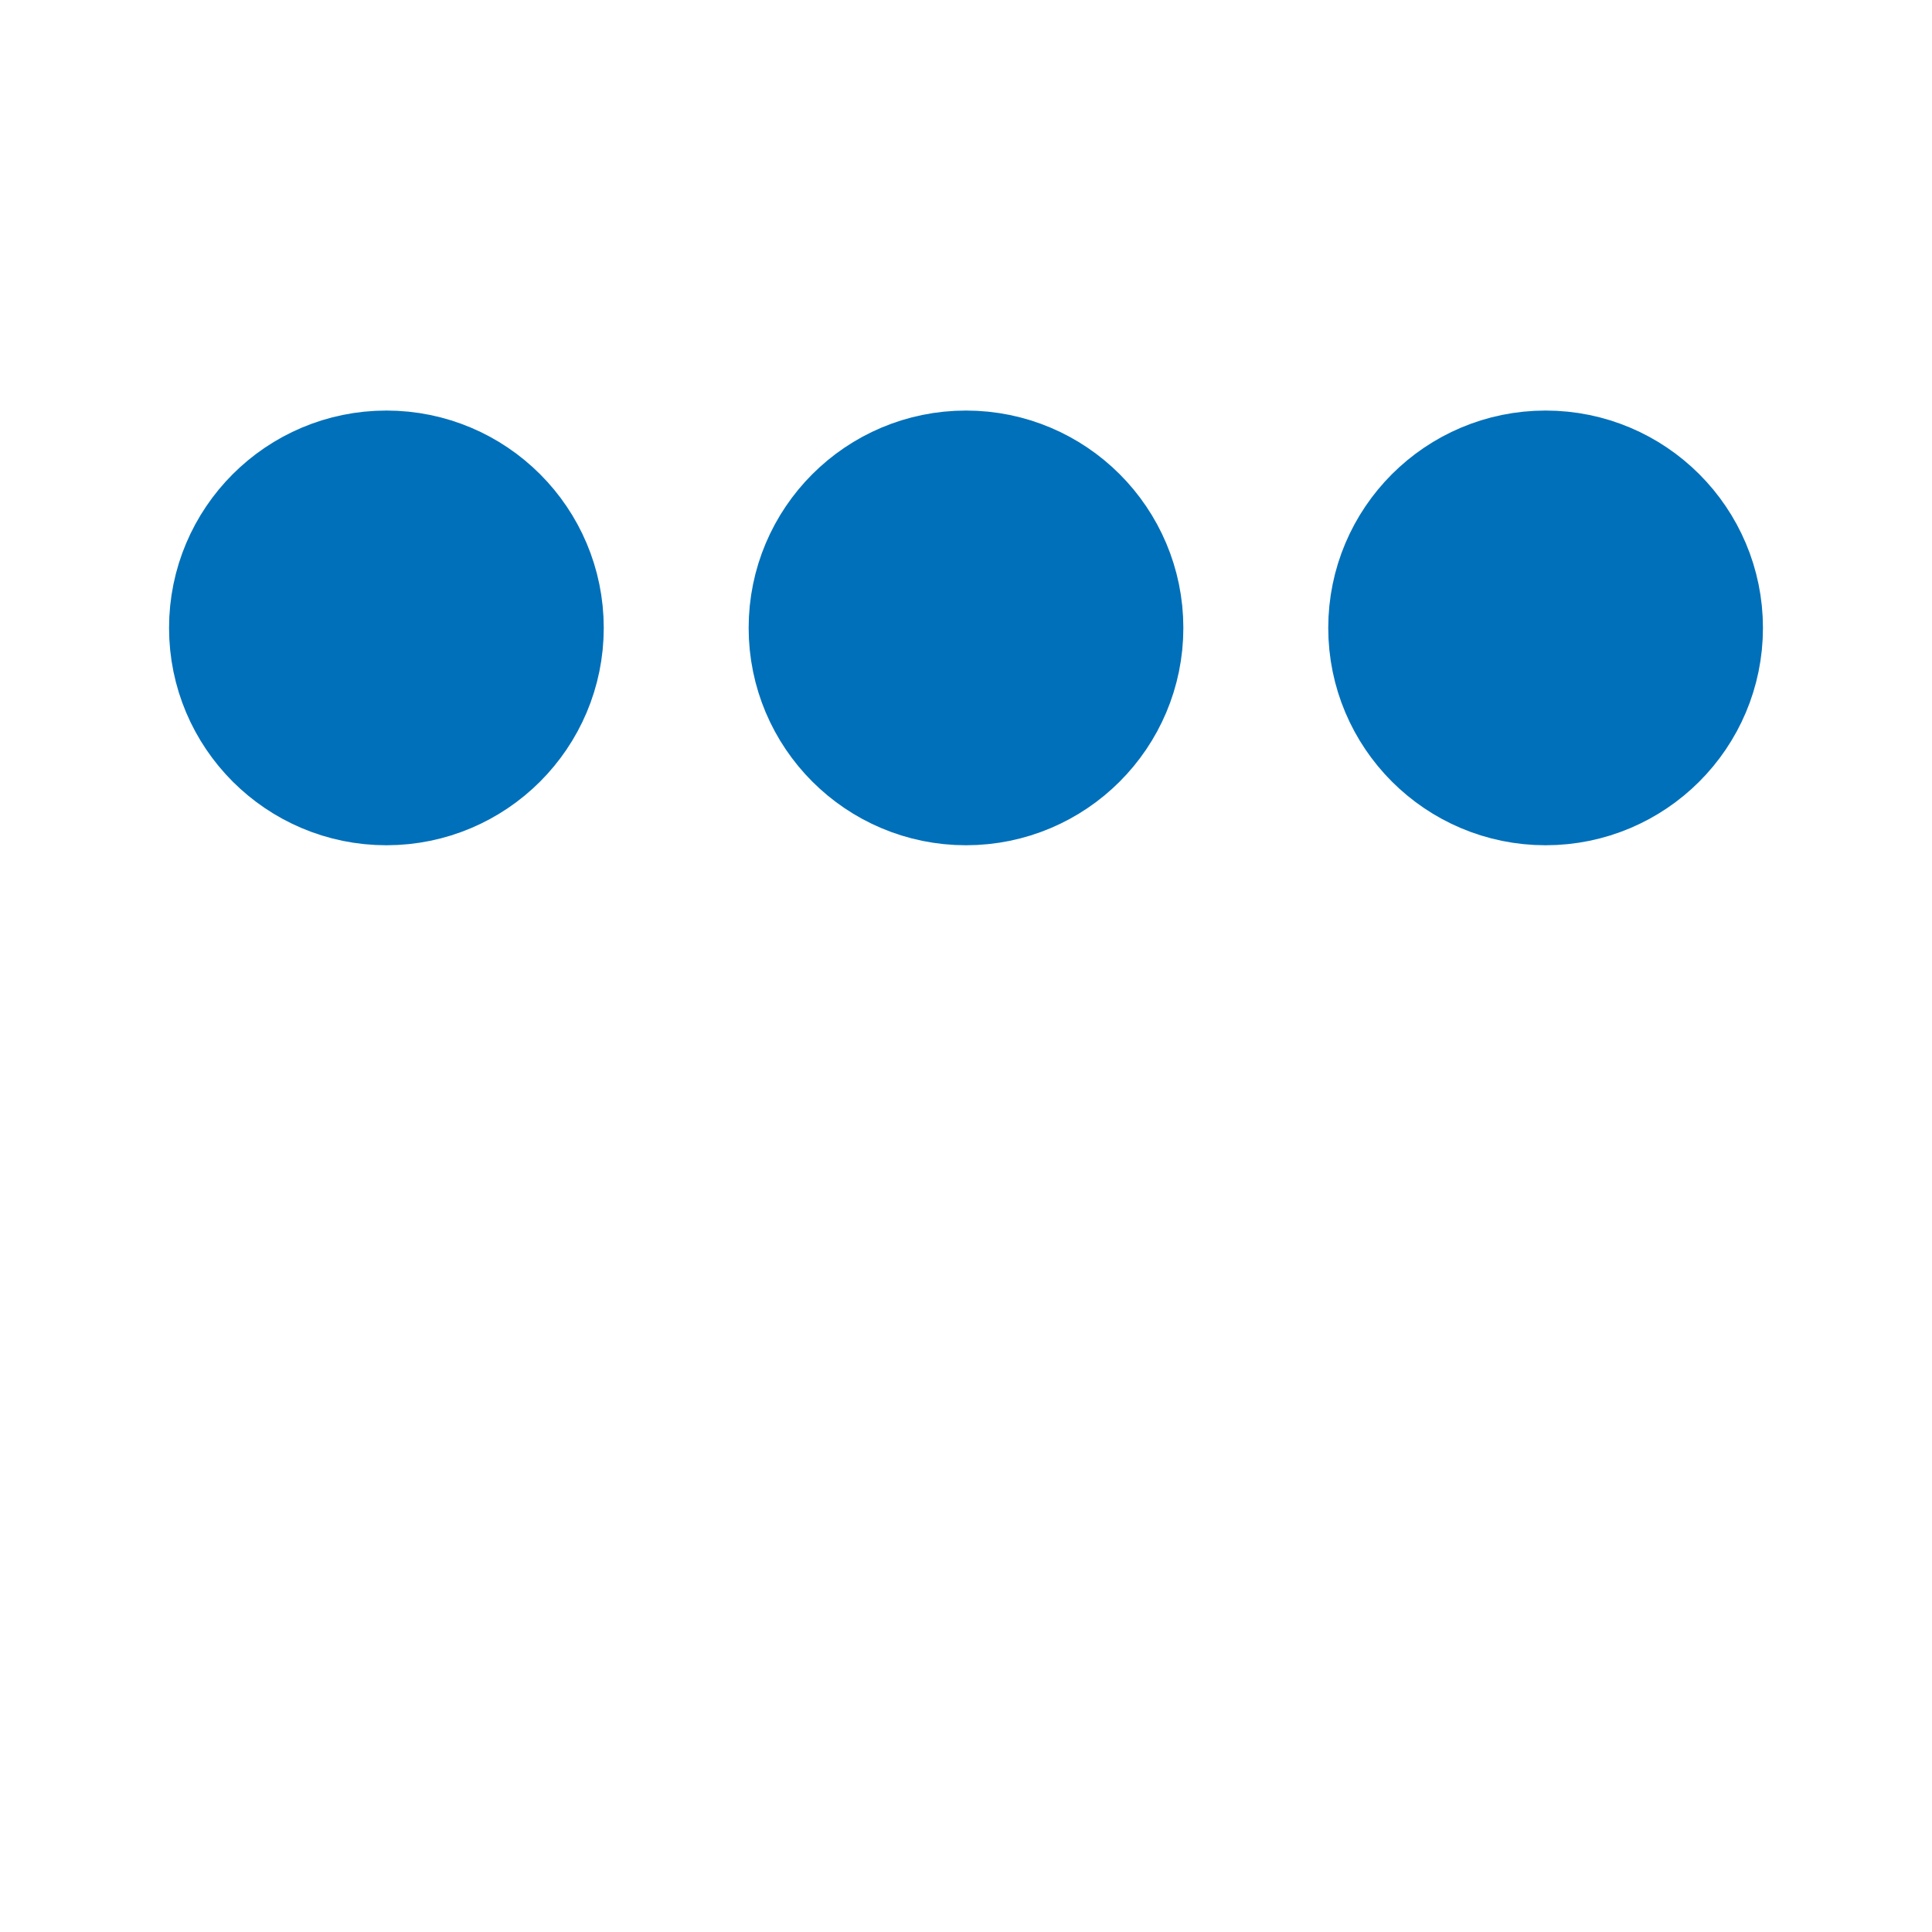
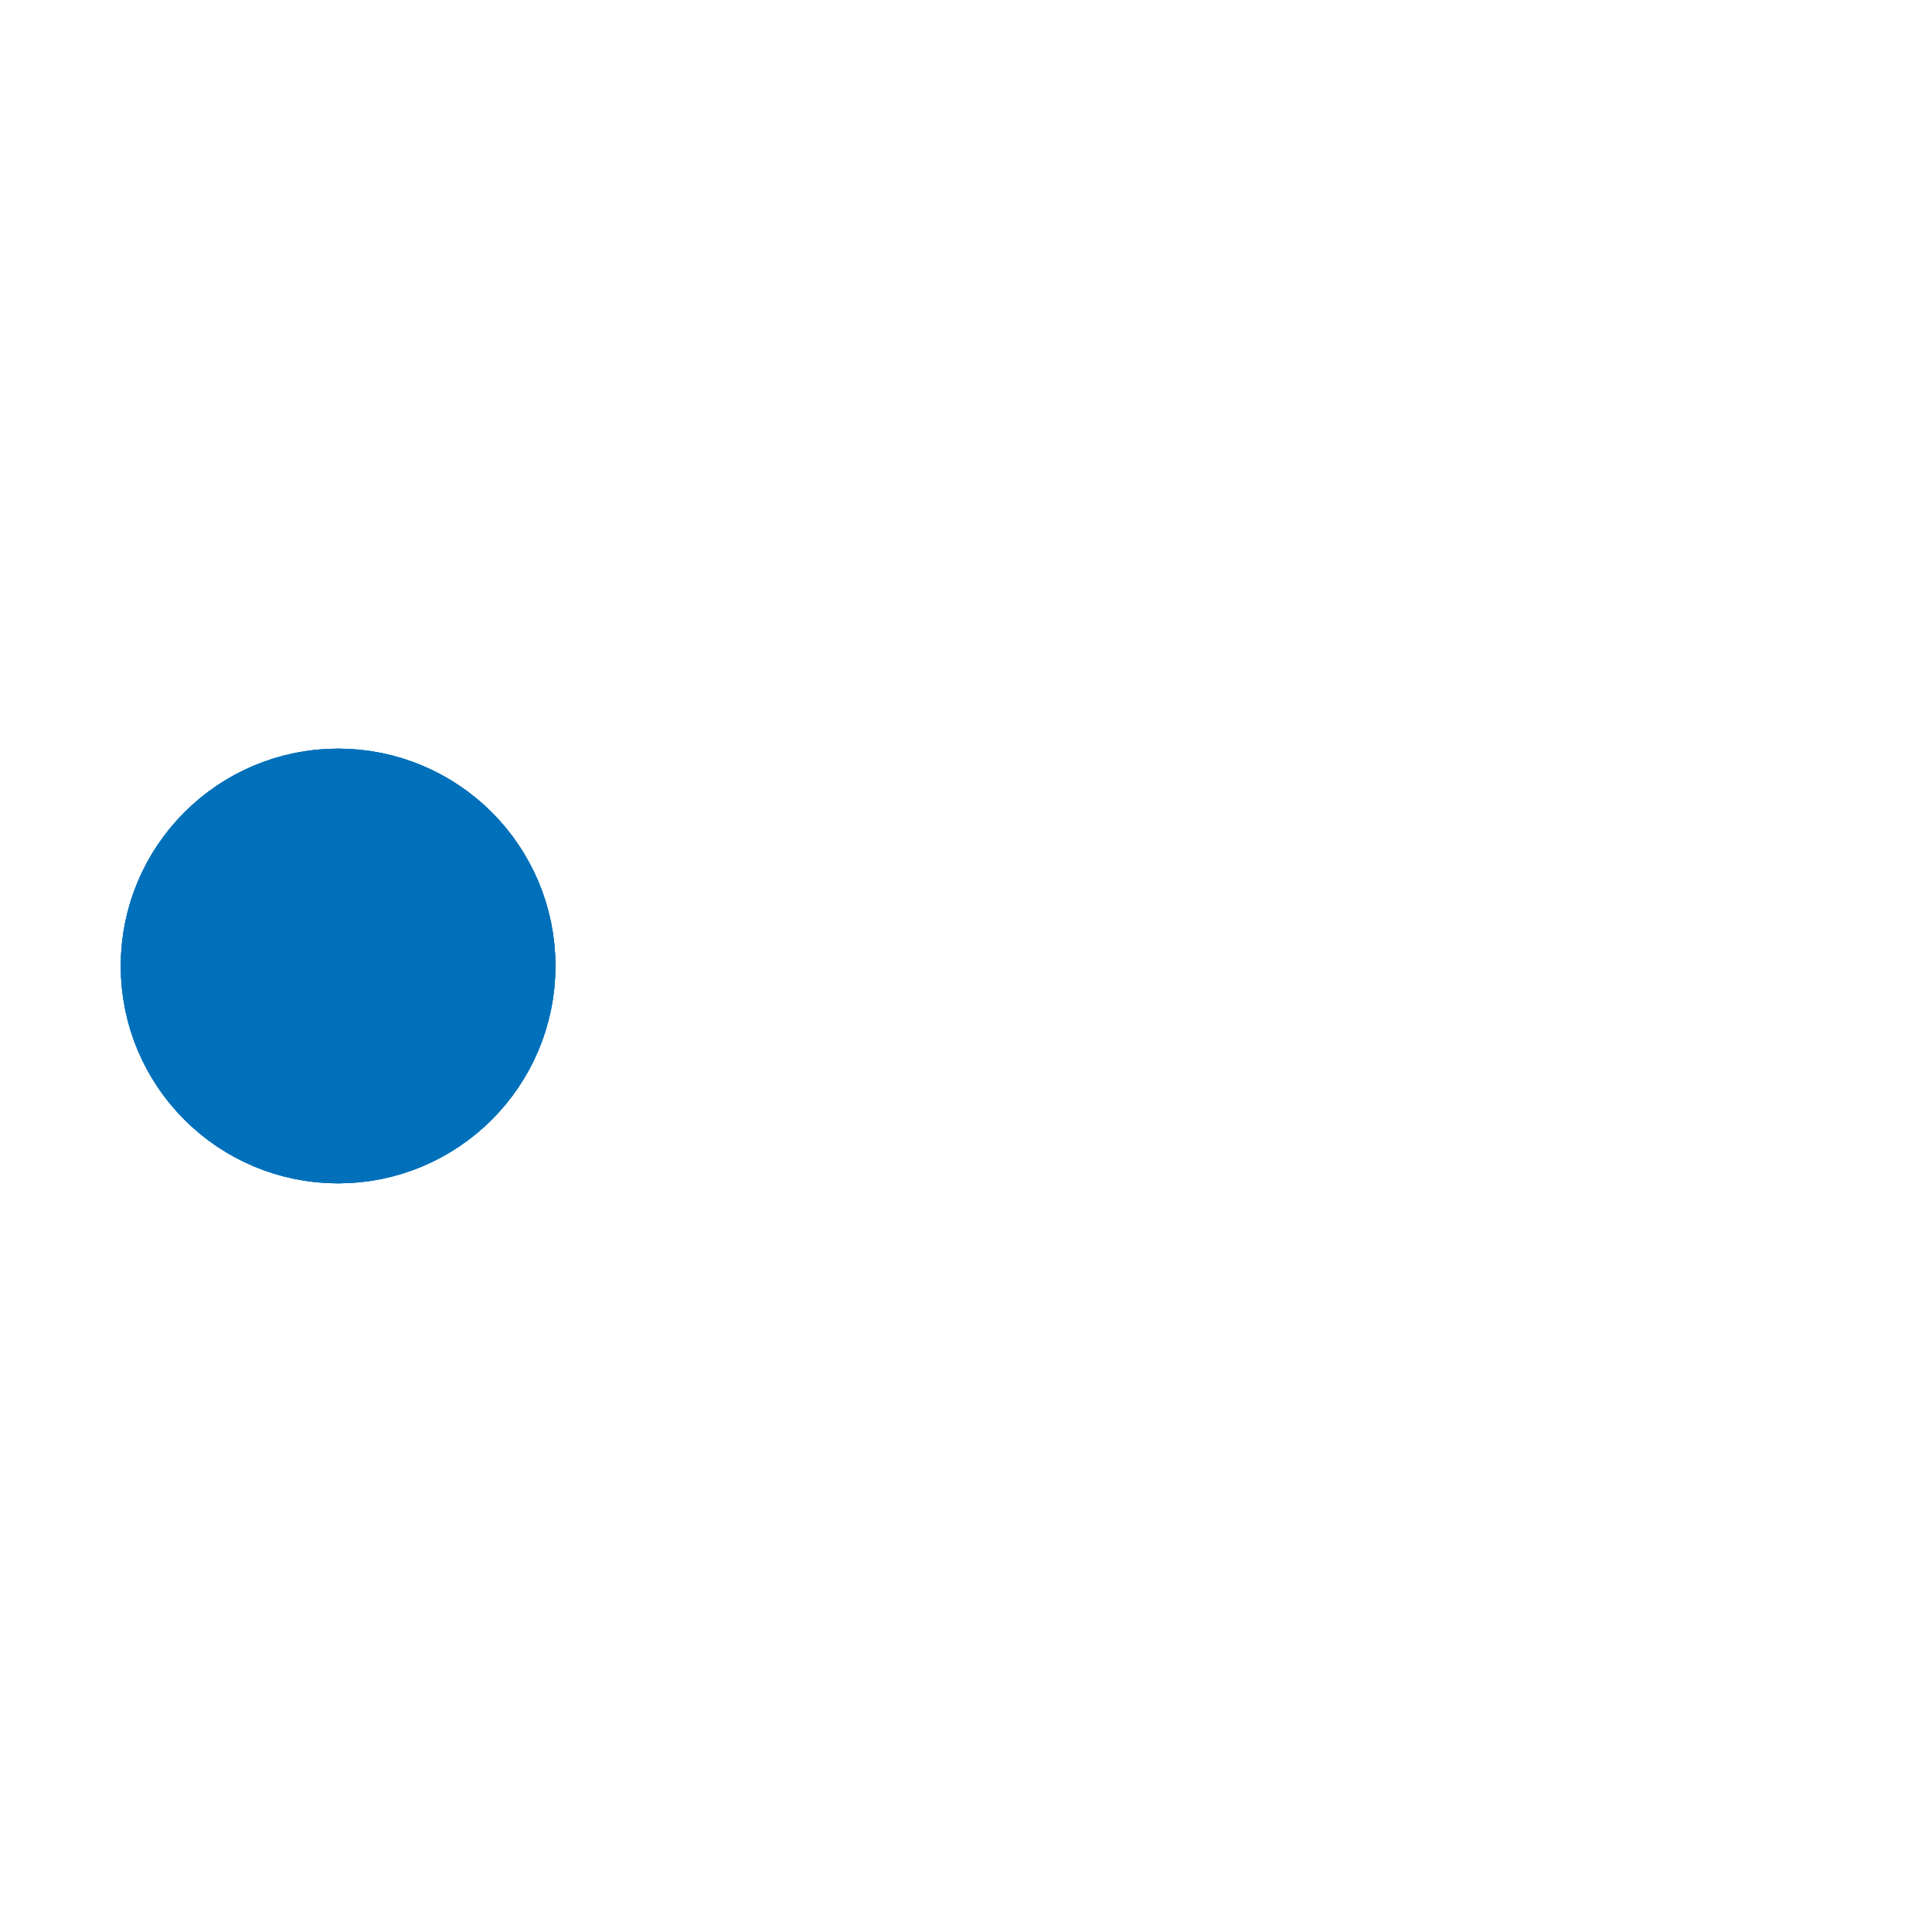
<svg xmlns="http://www.w3.org/2000/svg" viewBox="0 0 200 200">
-   <circle fill="#0170BA" stroke="#0170BA" stroke-width="15" r="15" cx="40" cy="65">
-     <animate attributeName="cy" calcMode="spline" dur="2" values="65;135;65;" keySplines=".5 0 .5 1;.5 0 .5 1" repeatCount="indefinite" begin="-.4" />
+   <circle fill="#0170BA" stroke="#0170BA" stroke-width="15" r="15" cx="35" cy="100">
+     <animate attributeName="cx" calcMode="spline" dur="2" values="35;165;165;35;35" keySplines="0 .1 .5 1;0 .1 .5 1;0 .1 .5 1;0 .1 .5 1" repeatCount="indefinite" begin="0" />
  </circle>
-   <circle fill="#0170BA" stroke="#0170BA" stroke-width="15" r="15" cx="100" cy="65">
-     <animate attributeName="cy" calcMode="spline" dur="2" values="65;135;65;" keySplines=".5 0 .5 1;.5 0 .5 1" repeatCount="indefinite" begin="-.2" />
+   <circle fill="#0170BA" stroke="#0170BA" stroke-width="15" opacity=".8" r="15" cx="35" cy="100">
+     <animate attributeName="cx" calcMode="spline" dur="2" values="35;165;165;35;35" keySplines="0 .1 .5 1;0 .1 .5 1;0 .1 .5 1;0 .1 .5 1" repeatCount="indefinite" begin="0.05" />
  </circle>
-   <circle fill="#0170BA" stroke="#0170BA" stroke-width="15" r="15" cx="160" cy="65">
-     <animate attributeName="cy" calcMode="spline" dur="2" values="65;135;65;" keySplines=".5 0 .5 1;.5 0 .5 1" repeatCount="indefinite" begin="0" />
+   <circle fill="#0170BA" stroke="#0170BA" stroke-width="15" opacity=".6" r="15" cx="35" cy="100">
+     <animate attributeName="cx" calcMode="spline" dur="2" values="35;165;165;35;35" keySplines="0 .1 .5 1;0 .1 .5 1;0 .1 .5 1;0 .1 .5 1" repeatCount="indefinite" begin=".1" />
+   </circle>
+   <circle fill="#0170BA" stroke="#0170BA" stroke-width="15" opacity=".4" r="15" cx="35" cy="100">
+     <animate attributeName="cx" calcMode="spline" dur="2" values="35;165;165;35;35" keySplines="0 .1 .5 1;0 .1 .5 1;0 .1 .5 1;0 .1 .5 1" repeatCount="indefinite" begin=".15" />
+   </circle>
+   <circle fill="#0170BA" stroke="#0170BA" stroke-width="15" opacity=".2" r="15" cx="35" cy="100">
+     <animate attributeName="cx" calcMode="spline" dur="2" values="35;165;165;35;35" keySplines="0 .1 .5 1;0 .1 .5 1;0 .1 .5 1;0 .1 .5 1" repeatCount="indefinite" begin=".2" />
  </circle>
</svg>
